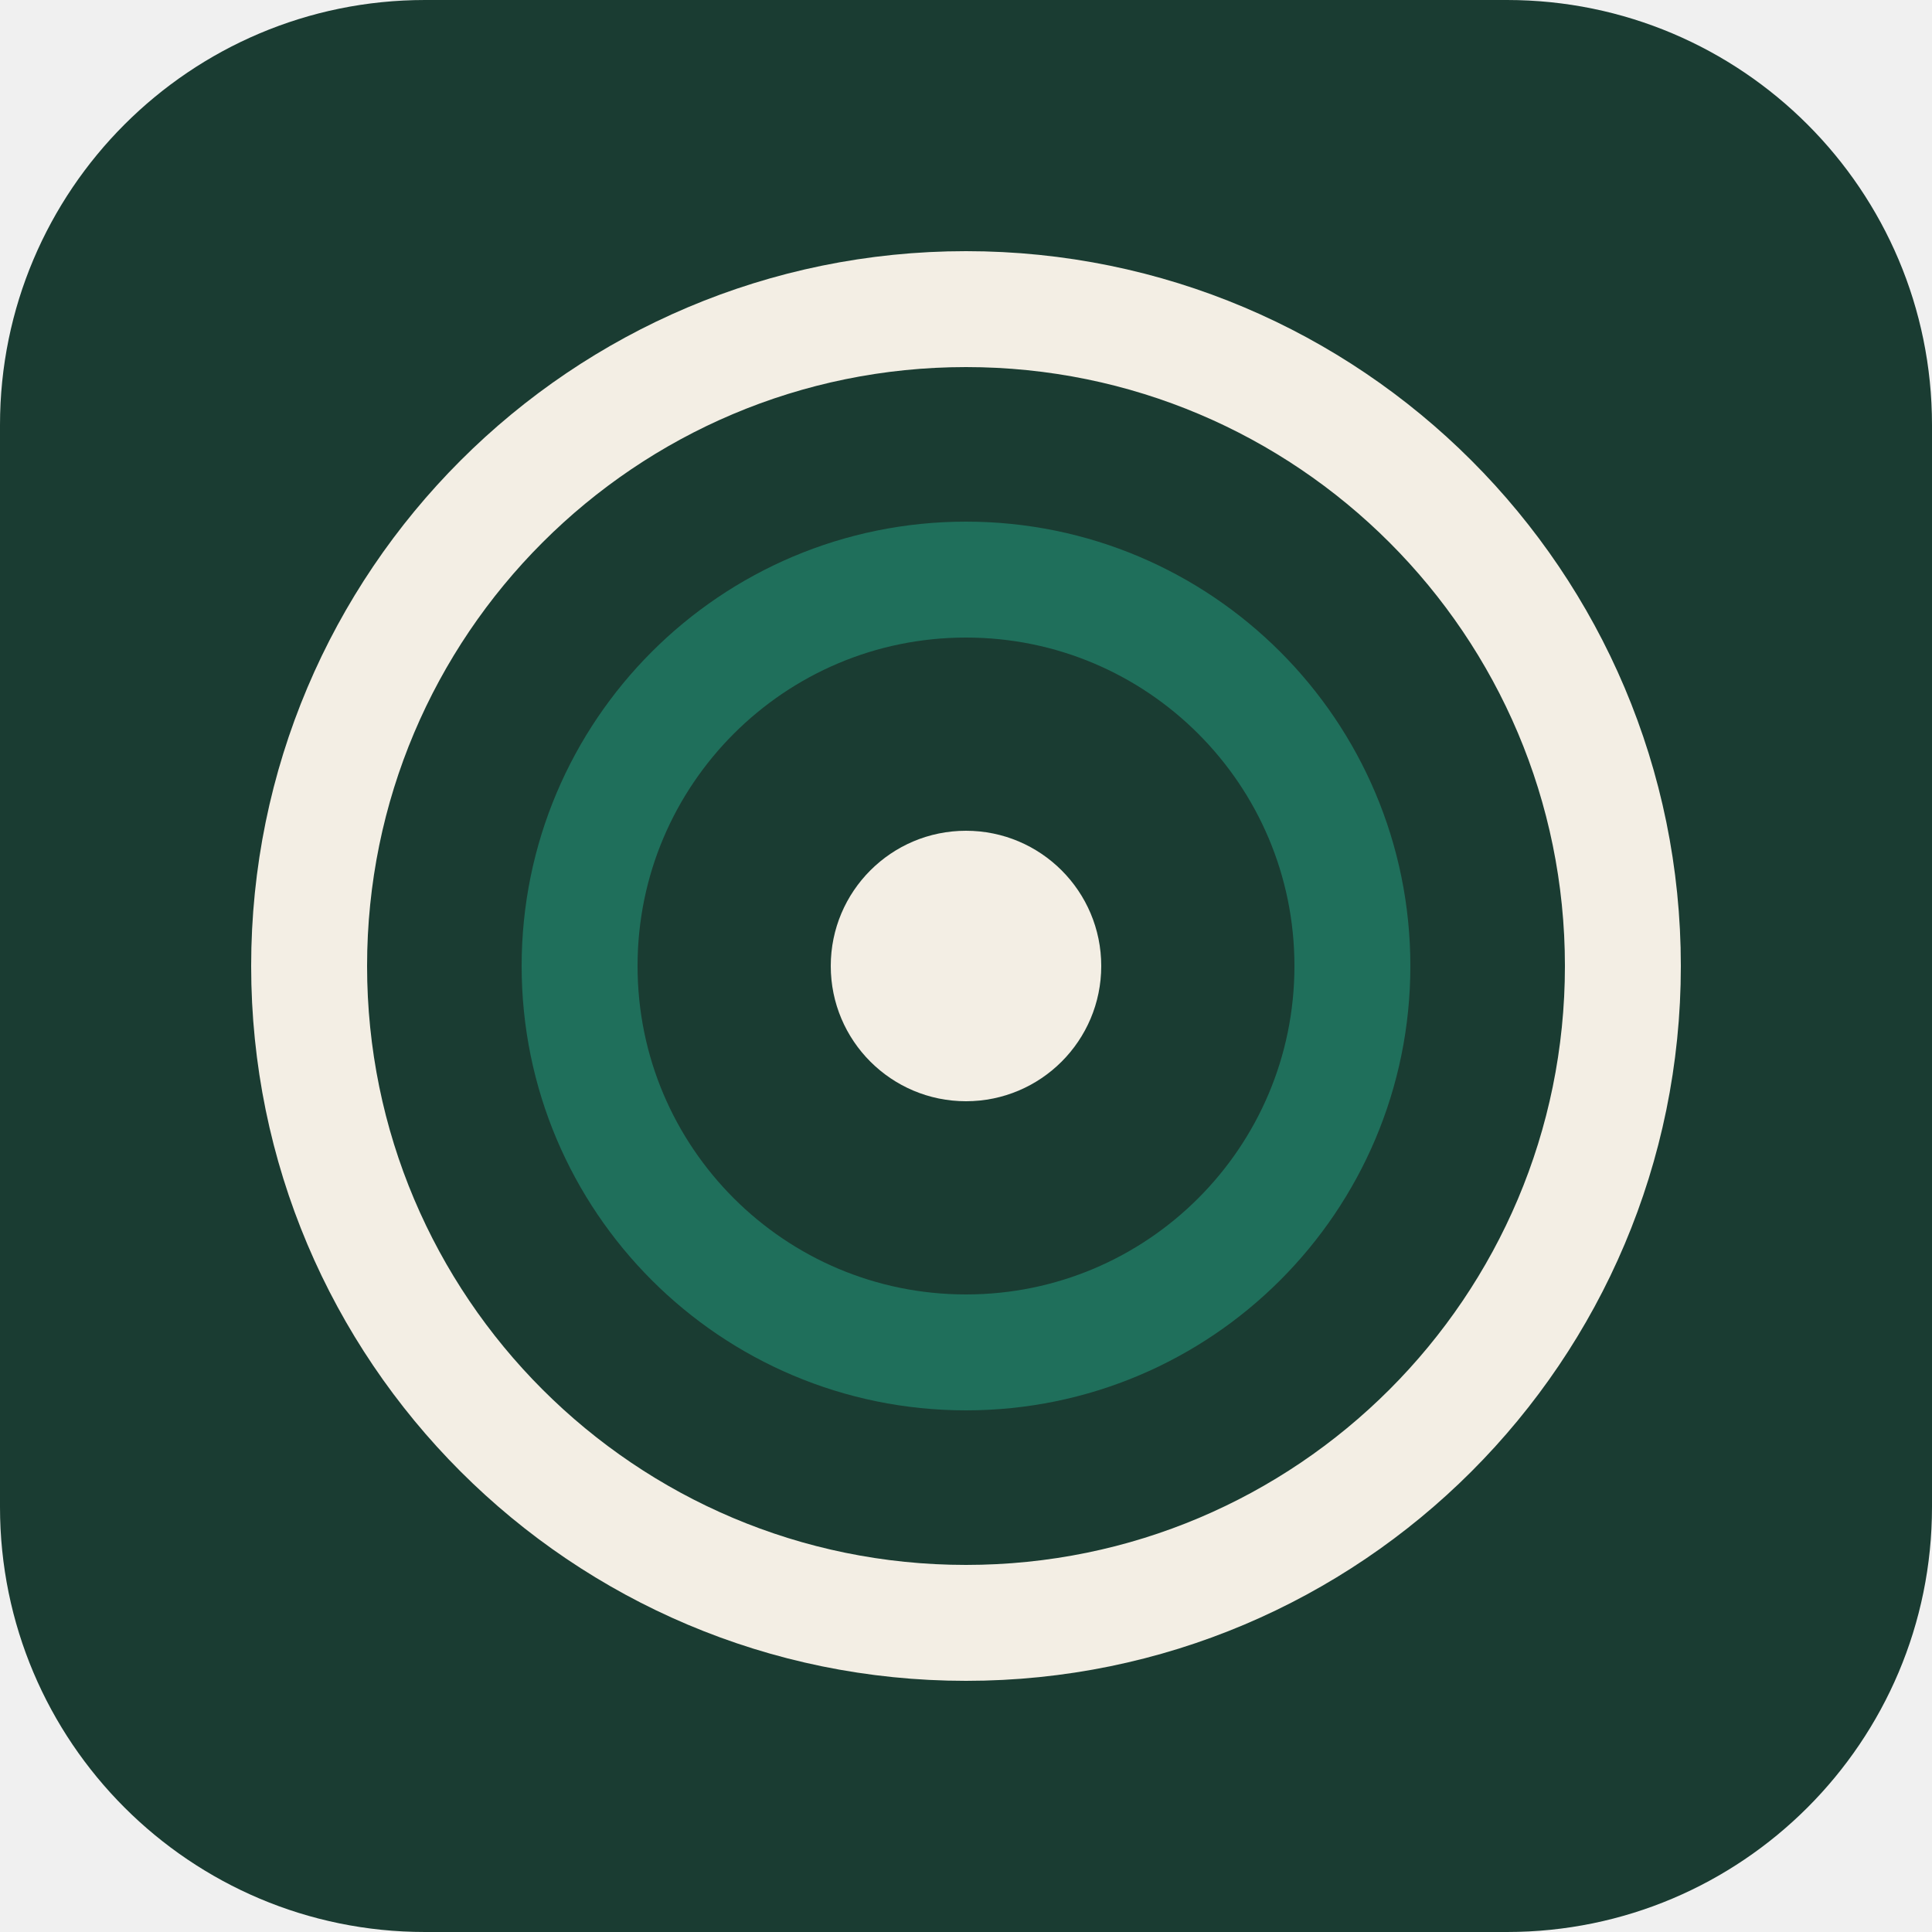
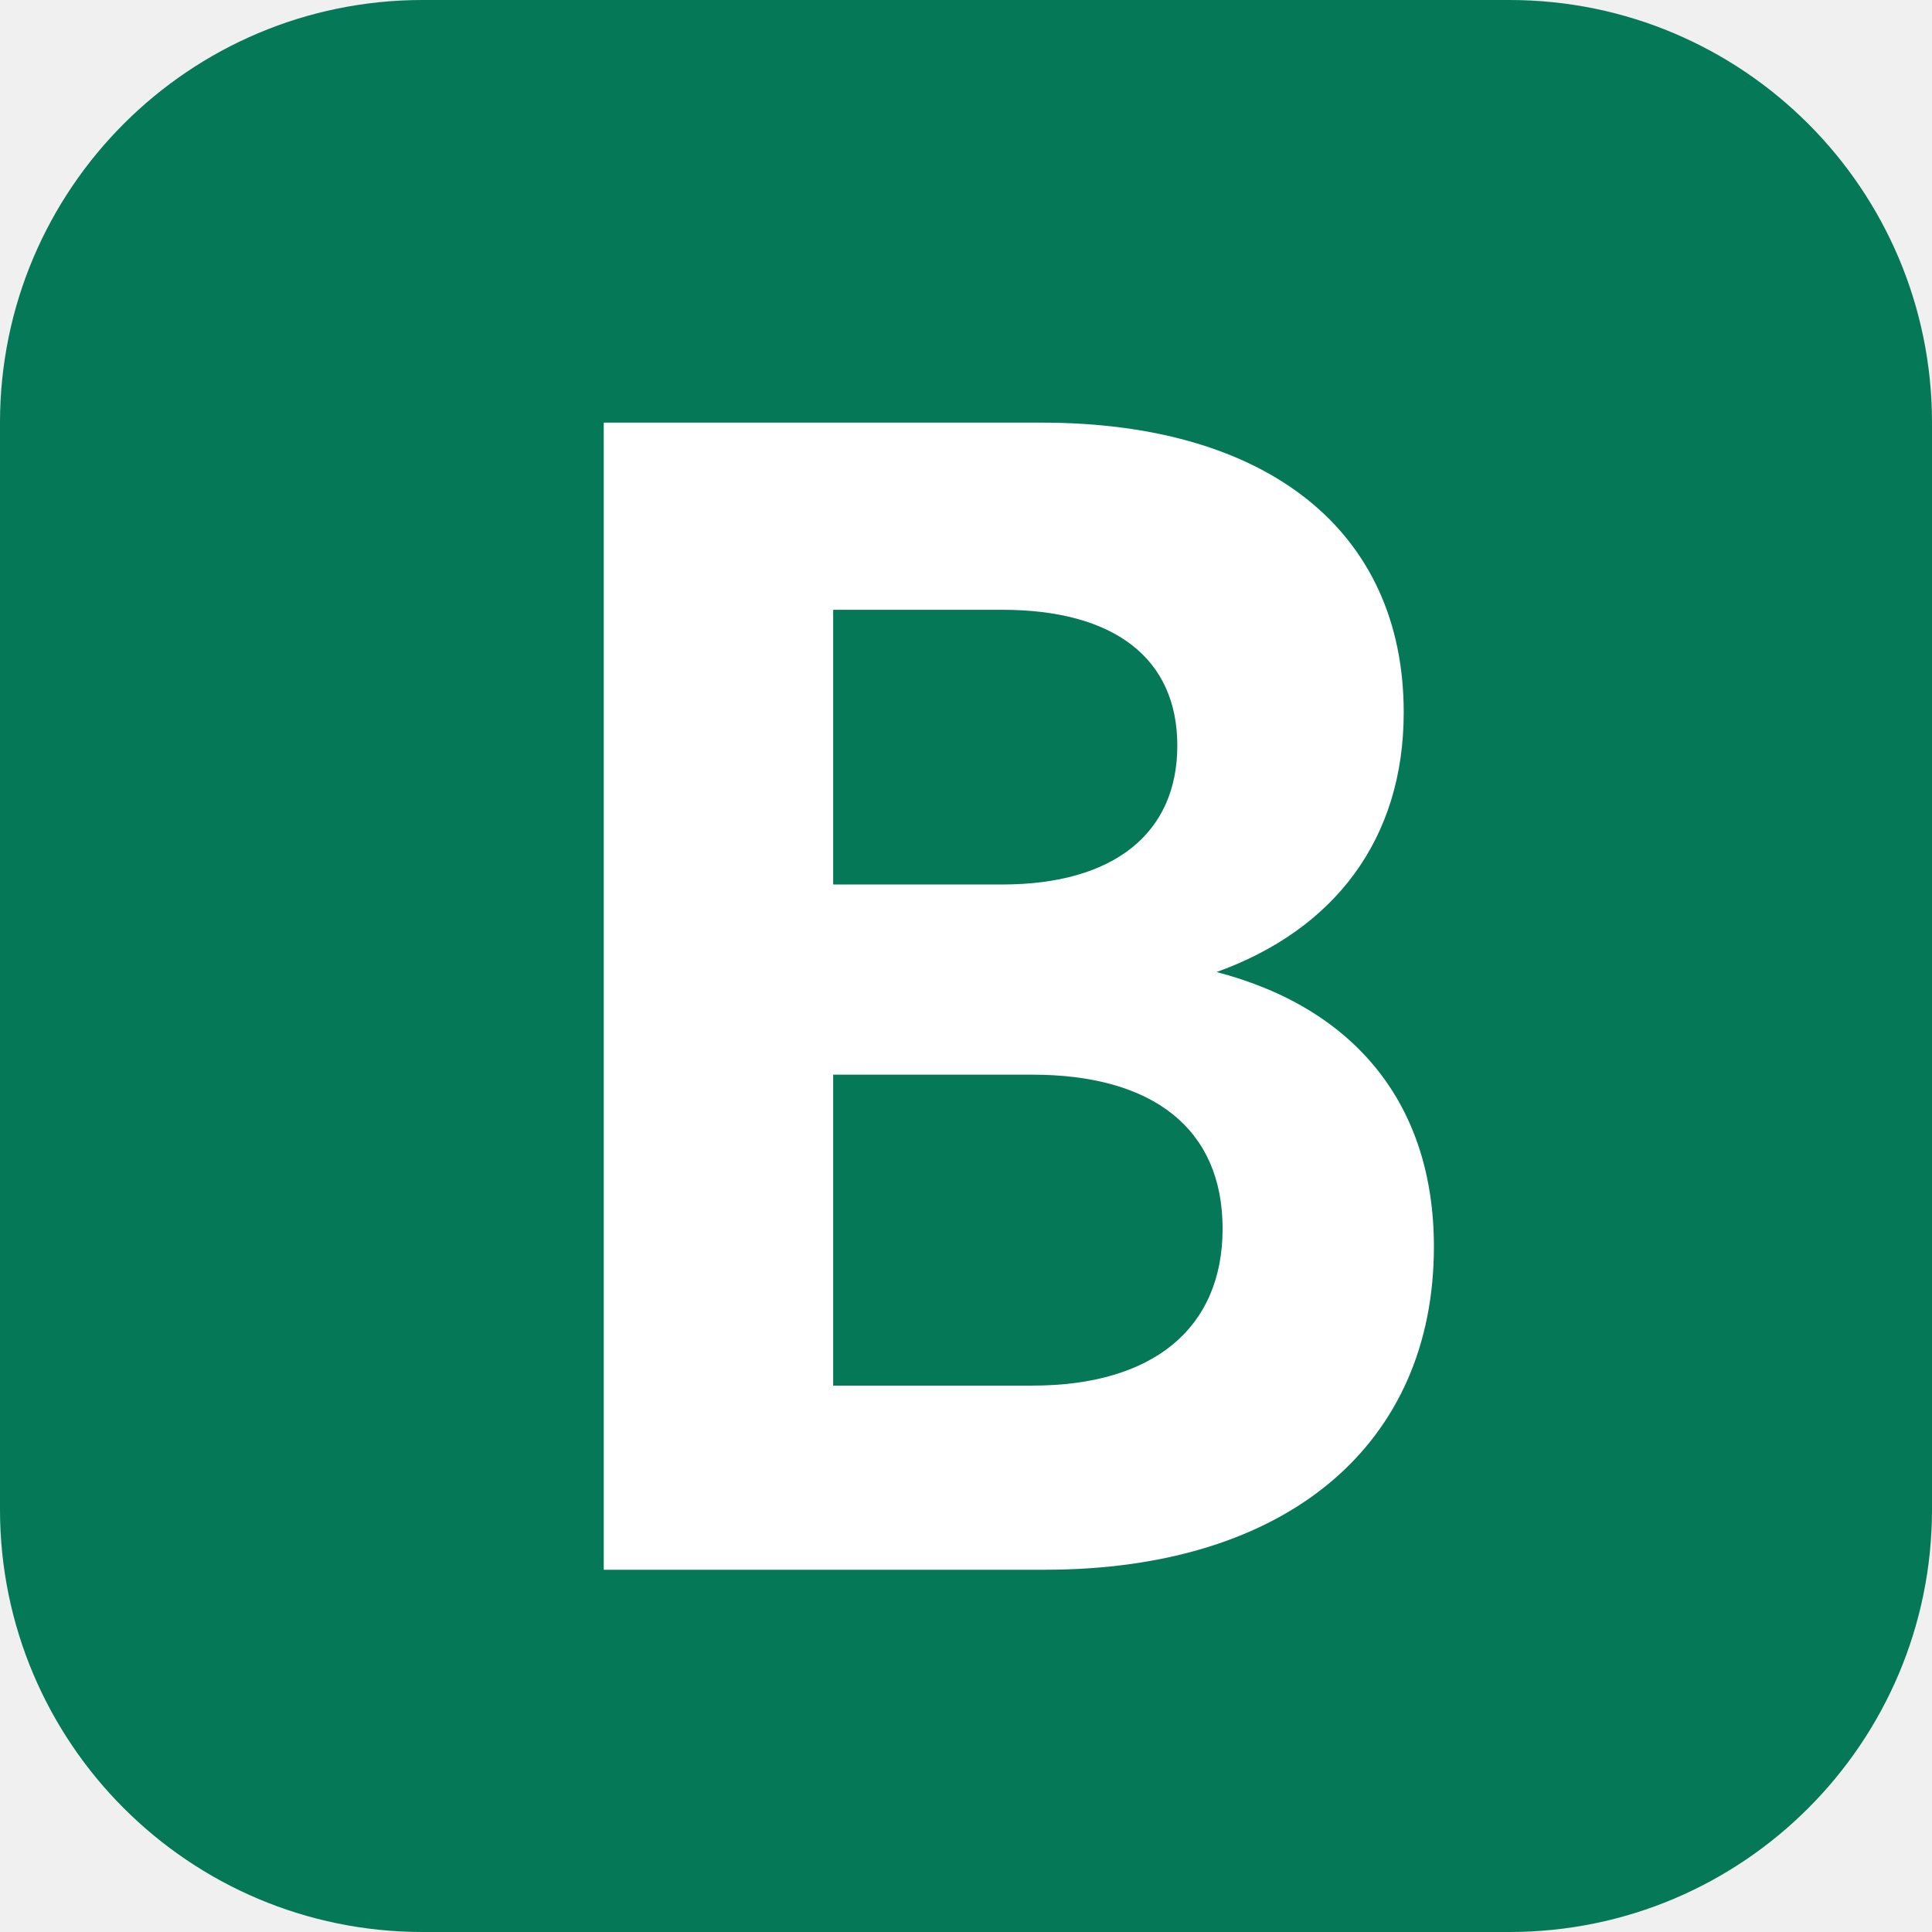
- <svg xmlns="http://www.w3.org/2000/svg" viewBox="0 0 100 100">
-   <rect width="100" height="100" rx="22" fill="#1A3C32" />
-   <circle cx="50" cy="50" r="34" fill="none" stroke="#F3EEE4" stroke-width="6" />
-   <circle cx="50" cy="50" r="20" fill="none" stroke="#1F6F5B" stroke-width="6" />
-   <circle cx="50" cy="50" r="7" fill="#F3EEE4" />
+ <svg xmlns="http://www.w3.org/2000/svg" viewBox="0 0 64 64" role="img" aria-label="Base Impact">
+   <rect width="64" height="64" rx="14" fill="#047857" />
+   <path d="M20 14h14.5c7.5 0 12 3.6 12 9.6 0 4.2-2.3 7.2-6.2 8.6 4.6 1.2 7.2 4.4 7.2 9.1 0 6.5-4.8 10.7-12.9 10.7H20V14zm13.2 15.3c3.7 0 5.8-1.7 5.8-4.6 0-2.9-2.1-4.5-5.8-4.5h-5.6v9.1h5.6zm1 16.6c4 0 6.3-1.9 6.3-5.2 0-3.3-2.3-5.1-6.3-5.1h-6.6v10.3h6.6z" fill="#fff" />
</svg>
